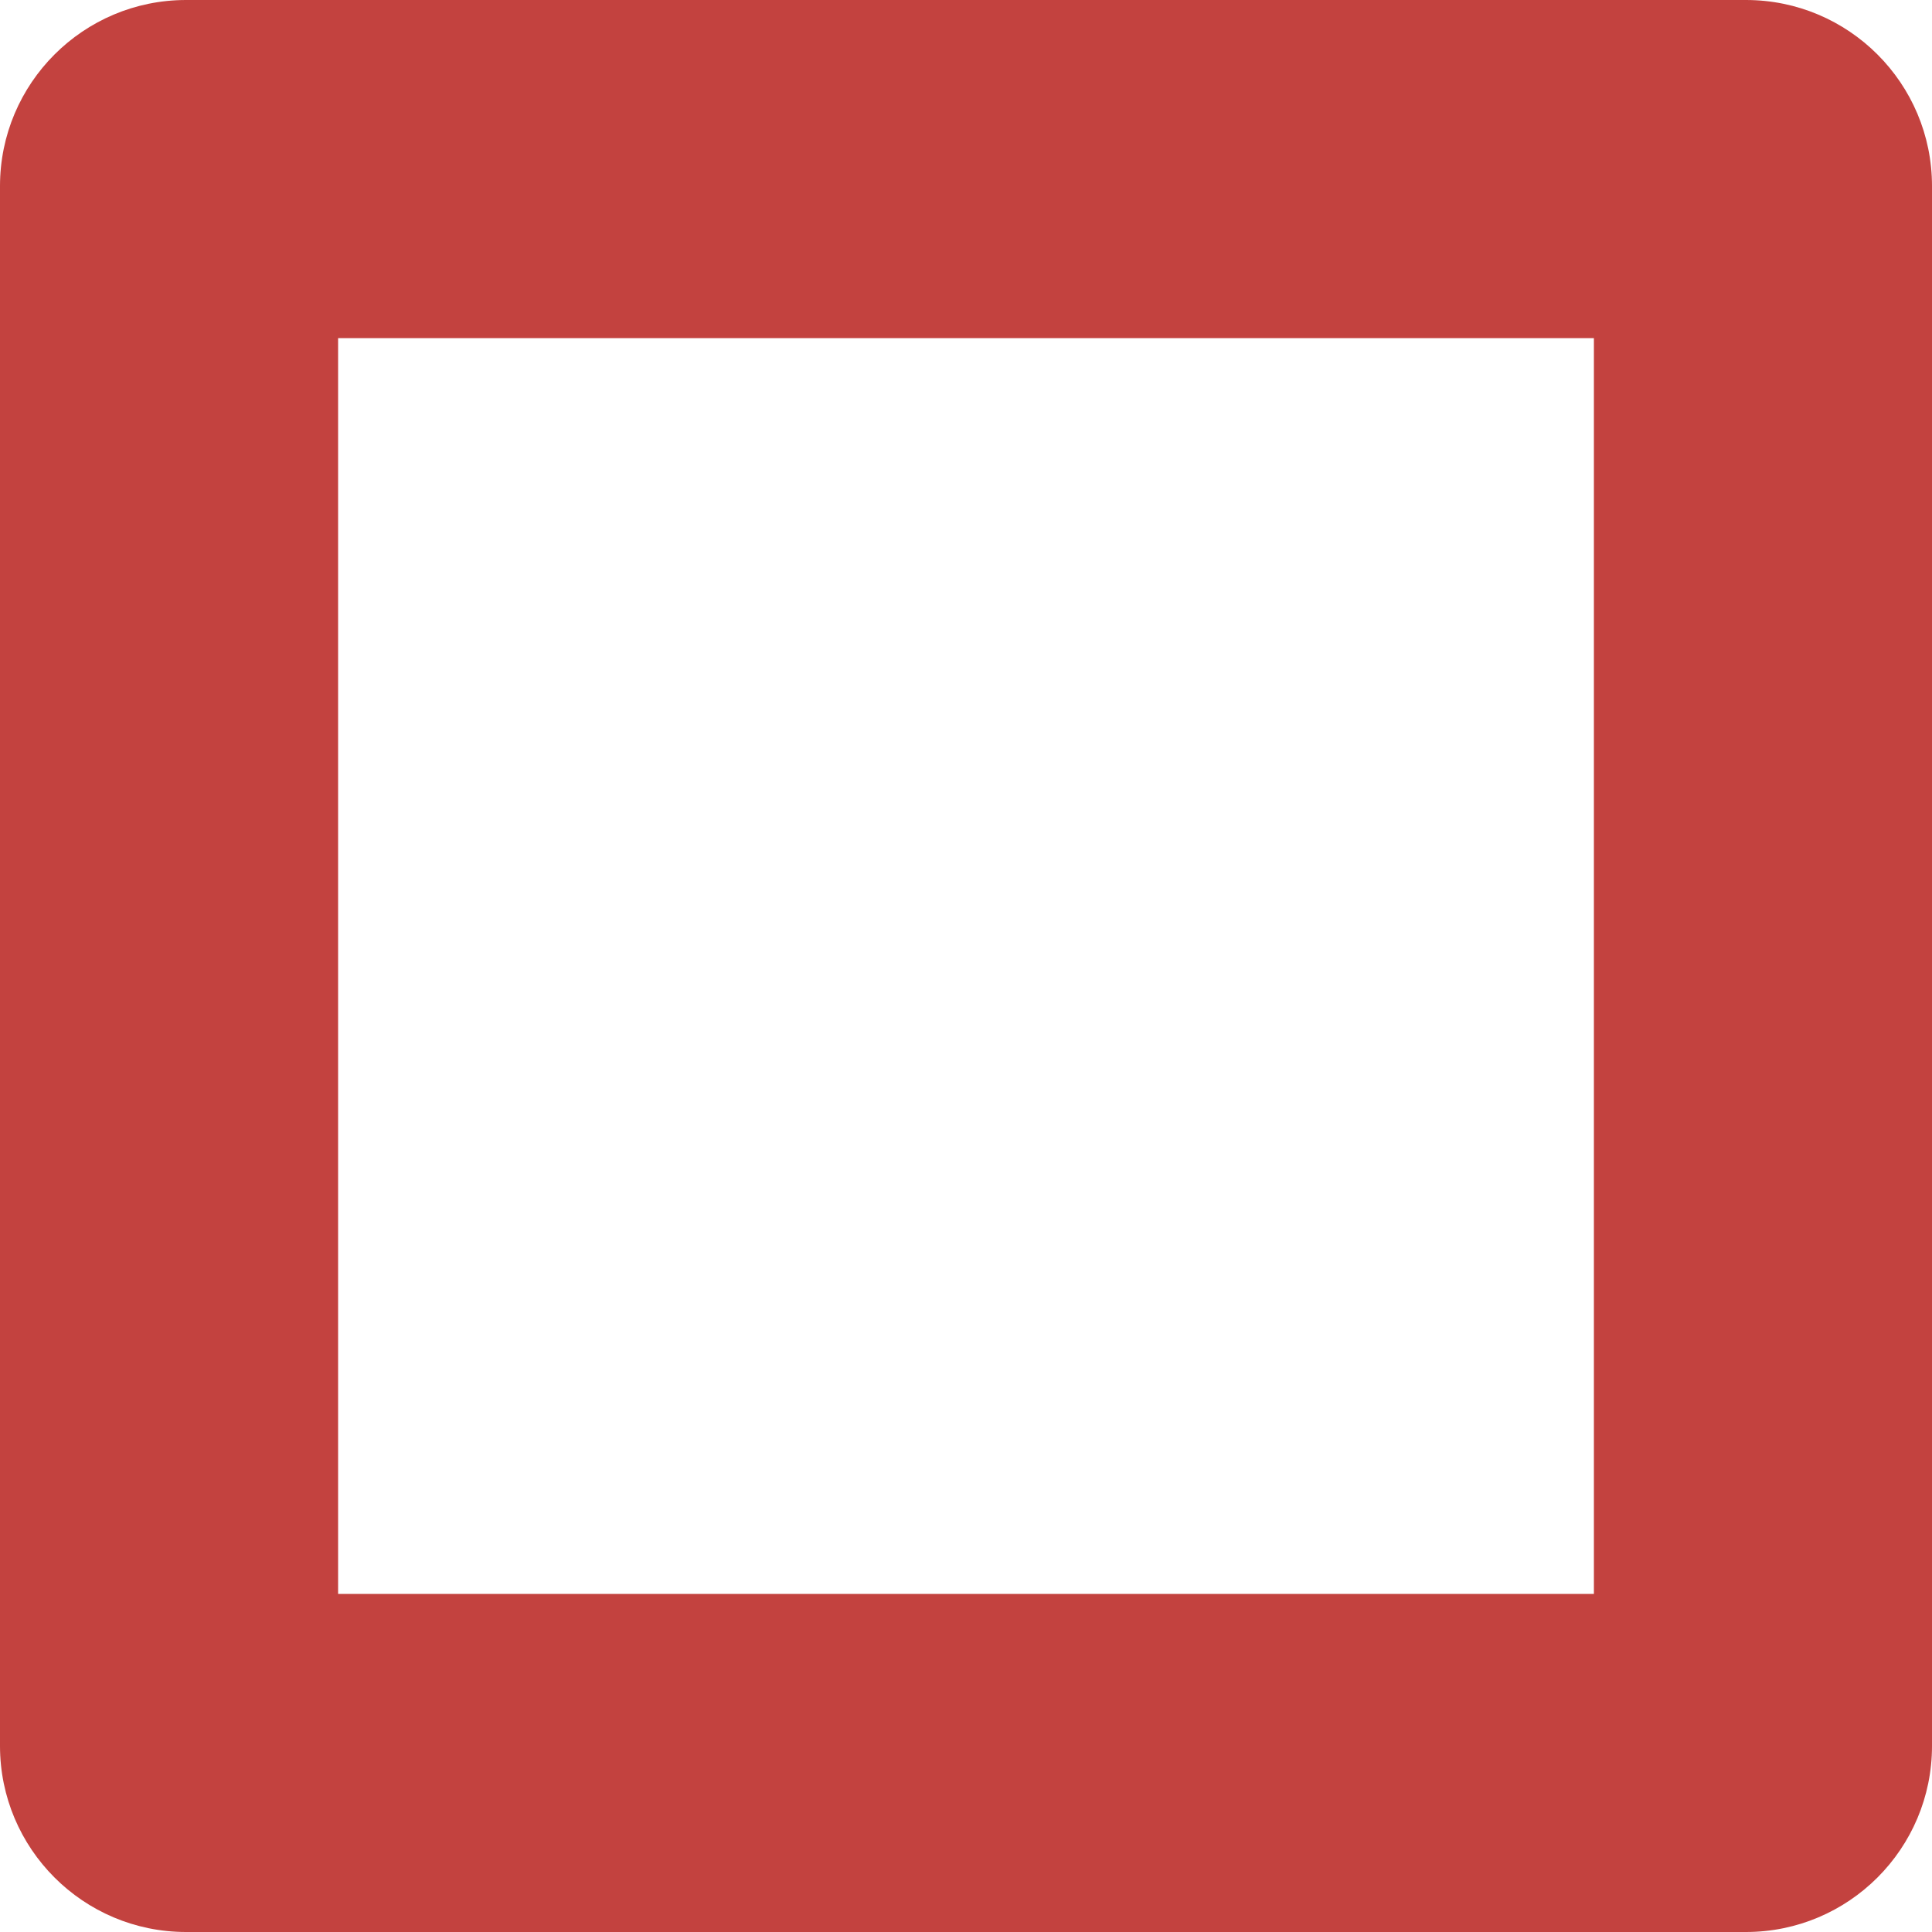
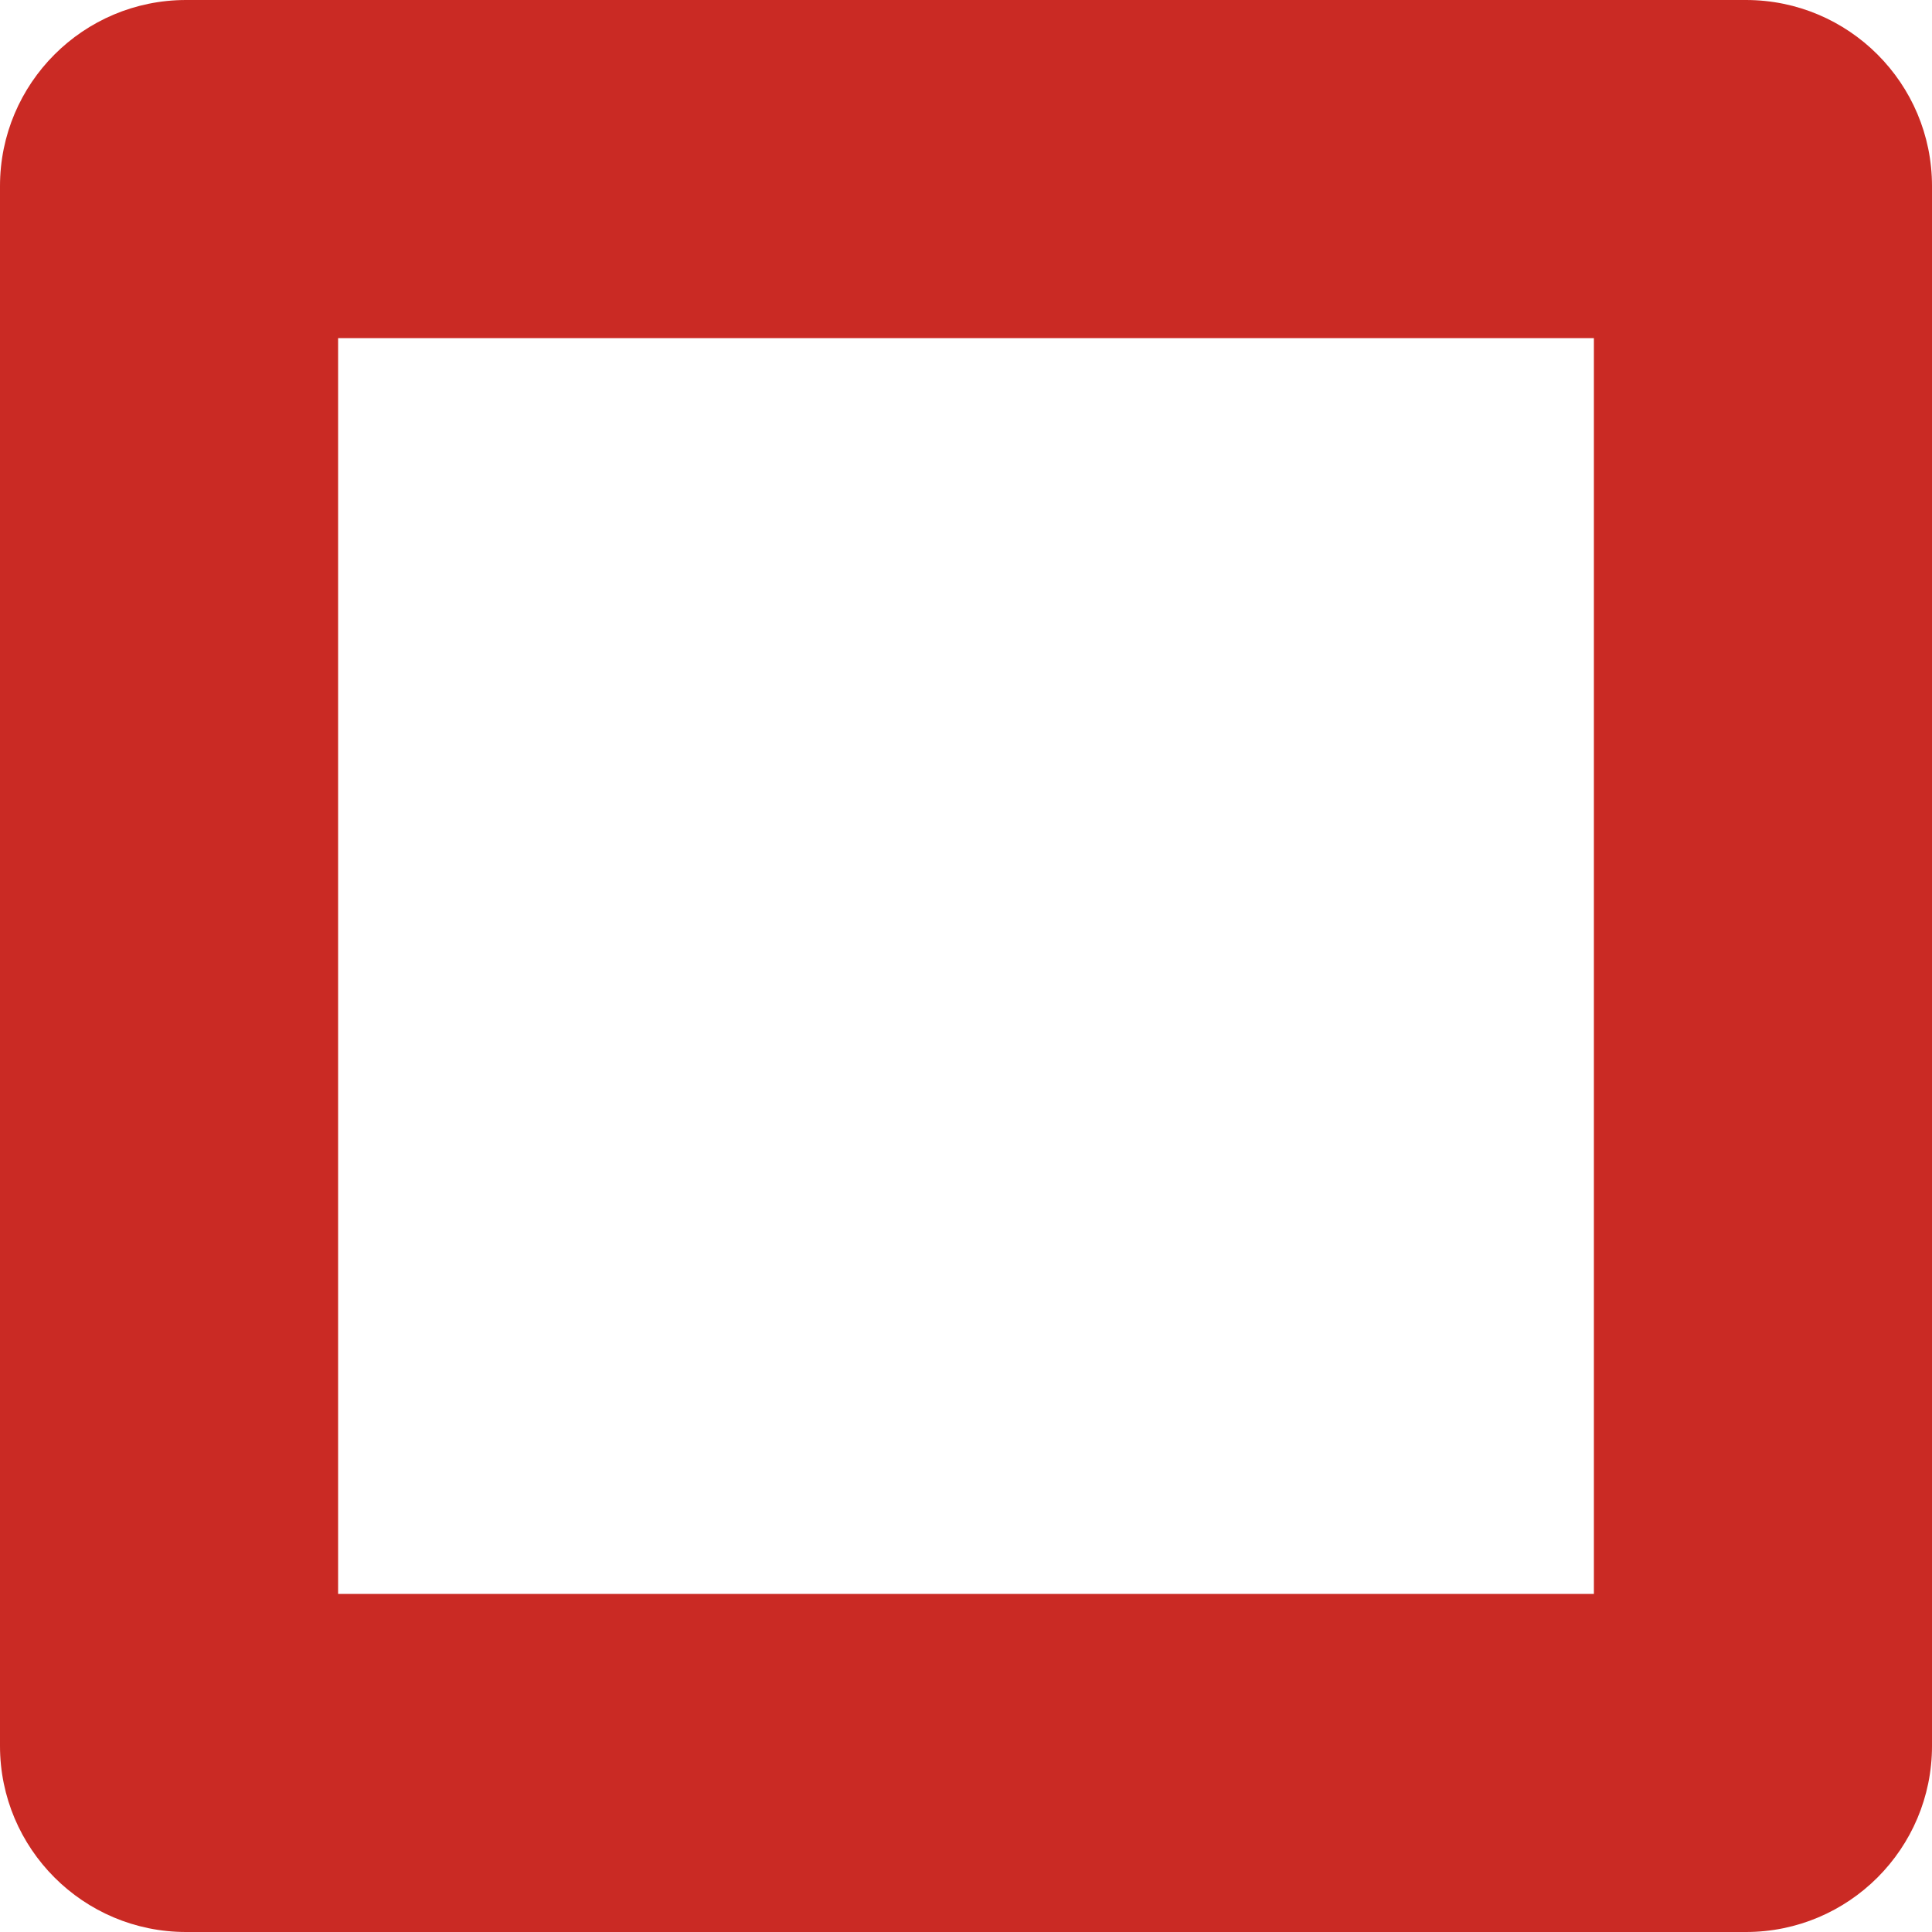
<svg xmlns="http://www.w3.org/2000/svg" version="1.1" x="0px" y="0px" viewBox="0 0 4000 4000" style="enable-background:new 0 0 4000 4000;" xml:space="preserve">
  <style type="text/css">
	.st0{display:none;}
	.st1{display:inline;fill:#E7ECED;}
- 	.st2{display:inline;fill:#c3423f;}
- 	.st3{display:inline;fill:#424c55;}
- 	.st4{display:inline;fill:#0fa3b1;}
+ 	.st2{display:inline;fill:#ca2a24;}
+ 	.st3{display:inline;fill:#758a95;}
+ 	.st4{display:inline;fill:#334147;}
	.st5{display:inline;fill:#366DB6;}
	.st6{display:inline;fill:#F6F6F6;}
	.st7{display:inline;}
- 	.st8{fill:#c3423f;}
+ 	.st8{fill:#ca2a24;}
</style>
  <g id="Main" class="st0">
    <path class="st1" d="M1772.9,2255.66l-158.15,158.14l158.15,158.14c26.96,26.97,26.96,70.55,0,97.51   c-13.46,13.45-31.11,20.2-48.76,20.2c-17.66,0-35.32-6.75-48.76-20.2l-206.9-206.9c-26.97-26.96-26.97-70.55,0-97.51l206.9-206.9   c26.9-26.97,70.62-26.97,97.52,0C1799.86,2185.11,1799.86,2228.69,1772.9,2255.66z" />
    <path class="st1" d="M2135.23,2156.84l-137.93,482.75c-8.62,30.34-36.2,50.06-66.27,50.06c-6.28,0-12.62-0.89-18.97-2.61   c-36.62-10.49-57.86-48.69-47.38-85.24l137.93-482.76c10.48-36.62,48.61-57.59,85.24-47.45   C2124.46,2082.08,2145.71,2120.28,2135.23,2156.84z" />
    <path class="st1" d="M2531.51,2462.55l-206.9,206.9c-13.44,13.45-31.1,20.2-48.75,20.2c-17.66,0-35.32-6.75-48.76-20.2   c-26.97-26.97-26.97-70.55,0-97.51l158.14-158.14l-158.14-158.14c-26.97-26.97-26.97-70.56,0-97.52c26.9-26.97,70.61-26.97,97.51,0   l206.9,206.9C2558.48,2392.01,2558.48,2435.59,2531.51,2462.55z" />
    <path class="st1" d="M3152.2,2206.89c-70.9,0-135.45-45.17-155.45-113.17c-20.9-70.97-49.1-112.62-83.86-176.42   c-34-62.41-20.76-140.14,29.52-190.41l111.93-111.93l-255.59-255.58l-111.93,111.93c-50.27,50.27-128,63.51-190.41,29.51   c-63.8-34.76-105.45-62.97-176.41-83.86c-67.93-19.93-113.11-84.48-113.11-155.38v-158.14H1793.1v158.14   c0,70.9-45.17,135.44-113.17,155.44c-70.97,20.9-112.62,49.11-176.42,83.86c-62.41,34-140.14,20.76-190.41-29.51l-111.93-111.93   l-255.59,255.58l111.93,111.93c50.28,50.28,63.52,128,29.52,190.42c-34.76,63.79-62.97,105.44-83.86,176.41   c-19.93,67.93-84.48,113.1-155.38,113.1H689.65v413.8H847.8c70.89,0,135.44,45.17,155.44,113.17   c20.9,70.97,49.1,112.62,83.86,176.41c34,62.42,20.76,140.14-29.52,190.42l-111.93,111.93l255.59,255.58l111.93-111.93   c50.27-50.27,128-63.51,190.41-29.51c63.8,34.76,105.45,62.97,176.42,83.86c67.93,19.93,113.1,84.48,113.1,155.38v158.14h413.79   v-158.14c0-70.9,45.18-135.45,113.18-155.45c70.96-20.89,112.61-49.1,176.41-83.86c62.41-34,140.14-20.75,190.41,29.52   l111.93,111.93l255.59-255.59l-111.93-111.92c-50.27-50.28-63.52-128-29.52-190.42c34.76-63.8,62.97-105.44,83.86-176.41   c19.93-67.93,84.49-113.1,155.38-113.1h158.14v-413.8H3152.2z M2000,3172.41c-418.98,0-758.62-339.64-758.62-758.61   c0-418.98,339.64-758.62,758.62-758.62c418.97,0,758.61,339.64,758.61,758.62C2758.61,2832.77,2418.97,3172.41,2000,3172.41z" />
    <path class="st2" d="M3999.99,653.61v173.98H0v2931.02C0,3891.93,108.07,4000,241.38,4000h3517.23   c133.31,0,241.38-108.07,241.39-241.39V655.17C4000,654.65,4000,654.13,3999.99,653.61z M3310.34,2620.69H3152.2   c-70.89,0-135.45,45.17-155.38,113.1c-20.89,70.97-49.1,112.61-83.86,176.41c-34,62.42-20.75,140.14,29.52,190.42l111.93,111.92   l-255.59,255.59l-111.93-111.93c-50.27-50.27-128-63.52-190.41-29.52c-63.8,34.76-105.45,62.97-176.41,83.86   c-68,20-113.18,84.55-113.18,155.45v158.14H1793.1v-158.14c0-70.9-45.17-135.45-113.1-155.38   c-70.97-20.89-112.62-49.1-176.42-83.86c-62.41-34-140.14-20.76-190.41,29.51l-111.93,111.93l-255.59-255.58l111.93-111.93   c50.28-50.28,63.52-128,29.52-190.42c-34.76-63.79-62.96-105.44-83.86-176.41c-20-68-84.55-113.17-155.44-113.17H689.65v-413.8   h158.14c70.9,0,135.45-45.17,155.38-113.1c20.89-70.97,49.1-112.62,83.86-176.41c34-62.42,20.76-140.14-29.52-190.42   l-111.93-111.93l255.59-255.58l111.93,111.93c50.27,50.27,128,63.51,190.41,29.51c63.8-34.75,105.45-62.96,176.42-83.86   c68-20,113.17-84.54,113.17-155.44v-158.14h413.79v158.14c0,70.9,45.18,135.45,113.11,155.38c70.96,20.89,112.61,49.1,176.41,83.86   c62.41,34,140.14,20.76,190.41-29.51l111.93-111.93l255.59,255.58l-111.93,111.93c-50.28,50.27-63.52,128-29.52,190.41   c34.76,63.8,62.96,105.45,83.86,176.42c20,68,84.55,113.17,155.45,113.17h158.14V2620.69z" />
    <path class="st3" d="M3758.62,0H241.38C108.07,0,0,108.07,0,241.39v586.2h3999.99v-586.2C3999.99,108.07,3891.92,0,3758.62,0z    M551.72,551.72H275.86V275.86h275.86V551.72z M1103.44,551.72H827.58V275.86h275.86V551.72z M1655.17,551.72h-275.86V275.86   h275.86V551.72z" />
    <rect x="275.86" y="275.86" class="st4" width="275.86" height="275.86" />
    <rect x="827.58" y="275.86" class="st4" width="275.86" height="275.86" />
    <rect x="1379.31" y="275.86" class="st4" width="275.86" height="275.86" />
    <path class="st5" d="M1772.9,2255.66l-158.15,158.14l158.15,158.14c26.96,26.97,26.96,70.55,0,97.51   c-13.46,13.45-31.11,20.2-48.76,20.2c-17.66,0-35.32-6.75-48.76-20.2l-206.9-206.9c-26.97-26.96-26.97-70.55,0-97.51l206.9-206.9   c26.9-26.97,70.62-26.97,97.52,0C1799.86,2185.11,1799.86,2228.69,1772.9,2255.66z" />
    <path class="st5" d="M2135.23,2156.84l-137.93,482.75c-8.62,30.34-36.2,50.06-66.27,50.06c-6.28,0-12.62-0.89-18.97-2.61   c-36.62-10.49-57.86-48.69-47.38-85.24l137.93-482.76c10.48-36.62,48.61-57.59,85.24-47.45   C2124.46,2082.08,2145.71,2120.28,2135.23,2156.84z" />
    <path class="st5" d="M2531.51,2365.04c26.97,26.97,26.97,70.55,0,97.51l-206.9,206.9c-13.44,13.45-31.1,20.2-48.75,20.2   c-17.66,0-35.32-6.75-48.76-20.2c-26.97-26.97-26.97-70.55,0-97.51l158.14-158.14l-158.14-158.14c-26.97-26.97-26.97-70.56,0-97.52   c26.9-26.97,70.61-26.97,97.51,0L2531.51,2365.04z" />
    <path class="st6" d="M3152.2,2206.89c-70.9,0-135.45-45.17-155.45-113.17c-20.9-70.97-49.1-112.62-83.86-176.42   c-34-62.41-20.76-140.14,29.52-190.41l111.93-111.93l-255.59-255.58l-111.93,111.93c-50.27,50.27-128,63.51-190.41,29.51   c-63.8-34.76-105.45-62.97-176.41-83.86c-67.93-19.93-113.11-84.48-113.11-155.38v-158.14H1793.1v158.14   c0,70.9-45.17,135.44-113.17,155.44c-70.97,20.9-112.62,49.11-176.42,83.86c-62.41,34-140.14,20.76-190.41-29.51l-111.93-111.93   l-255.59,255.58l111.93,111.93c50.28,50.28,63.52,128,29.52,190.42c-34.76,63.79-62.97,105.44-83.86,176.41   c-19.93,67.93-84.48,113.1-155.38,113.1H689.65v413.8H847.8c70.89,0,135.44,45.17,155.44,113.17   c20.9,70.97,49.1,112.62,83.86,176.41c34,62.42,20.76,140.14-29.52,190.42l-111.93,111.93l255.59,255.58l111.93-111.93   c50.27-50.27,128-63.51,190.41-29.51c63.8,34.76,105.45,62.97,176.42,83.86c67.93,19.93,113.1,84.48,113.1,155.38v158.14h413.79   v-158.14c0-70.9,45.18-135.45,113.18-155.45c70.96-20.89,112.61-49.1,176.41-83.86c62.41-34,140.14-20.75,190.41,29.52   l111.93,111.93l255.59-255.59l-111.93-111.92c-50.27-50.28-63.52-128-29.52-190.42c34.76-63.8,62.97-105.44,83.86-176.41   c19.93-67.93,84.49-113.1,155.38-113.1h158.14v-413.8H3152.2z M2000,3172.41c-418.98,0-758.62-339.64-758.62-758.61   c0-418.98,339.64-758.62,758.62-758.62c418.97,0,758.61,339.64,758.61,758.62C2758.61,2832.77,2418.97,3172.41,2000,3172.41z" />
    <path class="st3" d="M2000,1655.18c-418.98,0-758.62,339.64-758.62,758.62c0,418.97,339.64,758.61,758.62,758.61   c418.97,0,758.61-339.64,758.61-758.61C2758.61,1994.82,2418.97,1655.18,2000,1655.18z M1772.9,2571.94   c26.96,26.97,26.96,70.55,0,97.51c-13.46,13.45-31.11,20.2-48.76,20.2c-17.66,0-35.32-6.75-48.76-20.2l-206.9-206.9   c-26.97-26.96-26.97-70.55,0-97.51l206.9-206.9c26.9-26.97,70.62-26.97,97.52,0c26.96,26.97,26.96,70.55,0,97.52l-158.15,158.14   L1772.9,2571.94z M2135.23,2156.84l-137.93,482.75c-8.62,30.34-36.2,50.06-66.27,50.06c-6.28,0-12.62-0.89-18.97-2.61   c-36.62-10.49-57.86-48.69-47.38-85.24l137.93-482.76c10.48-36.62,48.61-57.59,85.24-47.45   C2124.46,2082.08,2145.71,2120.28,2135.23,2156.84z M2531.51,2462.55l-206.9,206.9c-13.44,13.45-31.1,20.2-48.75,20.2   c-17.66,0-35.32-6.75-48.76-20.2c-26.97-26.97-26.97-70.55,0-97.51l158.14-158.14l-158.14-158.14c-26.97-26.97-26.97-70.56,0-97.52   c26.9-26.97,70.61-26.97,97.51,0l206.9,206.9C2558.48,2392.01,2558.48,2435.59,2531.51,2462.55z" />
    <path class="st4" d="M1772.9,2255.66l-158.15,158.14l158.15,158.14c26.96,26.97,26.96,70.55,0,97.51   c-13.46,13.45-31.11,20.2-48.76,20.2c-17.66,0-35.32-6.75-48.76-20.2l-206.9-206.9c-26.97-26.96-26.97-70.55,0-97.51l206.9-206.9   c26.9-26.97,70.62-26.97,97.52,0C1799.86,2185.11,1799.86,2228.69,1772.9,2255.66z" />
    <path class="st4" d="M2135.23,2156.84l-137.93,482.75c-8.62,30.34-36.2,50.06-66.27,50.06c-6.28,0-12.62-0.89-18.97-2.61   c-36.62-10.49-57.86-48.69-47.38-85.24l137.93-482.76c10.48-36.62,48.61-57.59,85.24-47.45   C2124.46,2082.08,2145.71,2120.28,2135.23,2156.84z" />
    <path class="st4" d="M2531.51,2462.55l-206.9,206.9c-13.44,13.45-31.1,20.2-48.75,20.2c-17.66,0-35.32-6.75-48.76-20.2   c-26.97-26.97-26.97-70.55,0-97.51l158.14-158.14l-158.14-158.14c-26.97-26.97-26.97-70.56,0-97.52c26.9-26.97,70.61-26.97,97.51,0   l206.9,206.9C2558.48,2392.01,2558.48,2435.59,2531.51,2462.55z" />
  </g>
  <g id="Quitter" class="st0">
    <g class="st7">
      <path class="st8" d="M3887.46,1174.77c70.65-66,111.26-158.28,112.52-254.96c1.01-96.8-37.84-189.83-107.11-257.47l-480.5-469.81    c-67.26-65.75-157.9-102.08-252.19-100.95c-94.04,1.13-183.67,39.48-249.17,106.86l-904.79,927.42l-892.1-929.31    c-70.28-73.29-166.58-115.54-268.03-117.55c-101.45-2.14-199.64,36.33-272.68,106.61l-464.53,446.3    C38.97,698.92-0.25,791.45,0,888.38c0.25,96.8,39.98,189.21,110.13,255.96l973.81,926.29l-862.18,883.55    c-131.5,134.64-134.64,348.74-7.29,487.66l335.67,364.71c63.99,69.9,153.12,110.76,247.67,114.28    c94.41,3.52,186.44-30.68,255.46-95.42l945.65-884.43l922.65,877.51c68.52,65.25,159.91,100.2,254.45,97.05    c94.54-2.64,183.93-43.25,248.8-112.52l338.31-361.69c128.48-137.91,127.48-352.01-2.89-487.79l-839.8-875.5L3887.46,1174.77z" />
    </g>
  </g>
  <g id="Reduire" class="st0">
    <path class="st2" d="M0,2284.82v-569.64c0-212.78,172.49-385.26,385.26-385.26h3229.47c212.78,0,385.26,172.49,385.26,385.26   v569.64c0,212.78-172.49,385.26-385.26,385.26H385.26C172.49,2670.08,0,2497.59,0,2284.82z" />
  </g>
  <g id="Agrandir">
    <g>
      <path class="st8" d="M3300,700v2600H700V700H3300 M3614.73,0H385.27C172.49,0,0,172.49,0,385.27v3229.47    C0,3827.51,172.49,4000,385.27,4000h3229.47c212.78,0,385.27-172.49,385.27-385.27V385.27C4000,172.49,3827.51,0,3614.73,0    L3614.73,0z" />
    </g>
  </g>
</svg>
